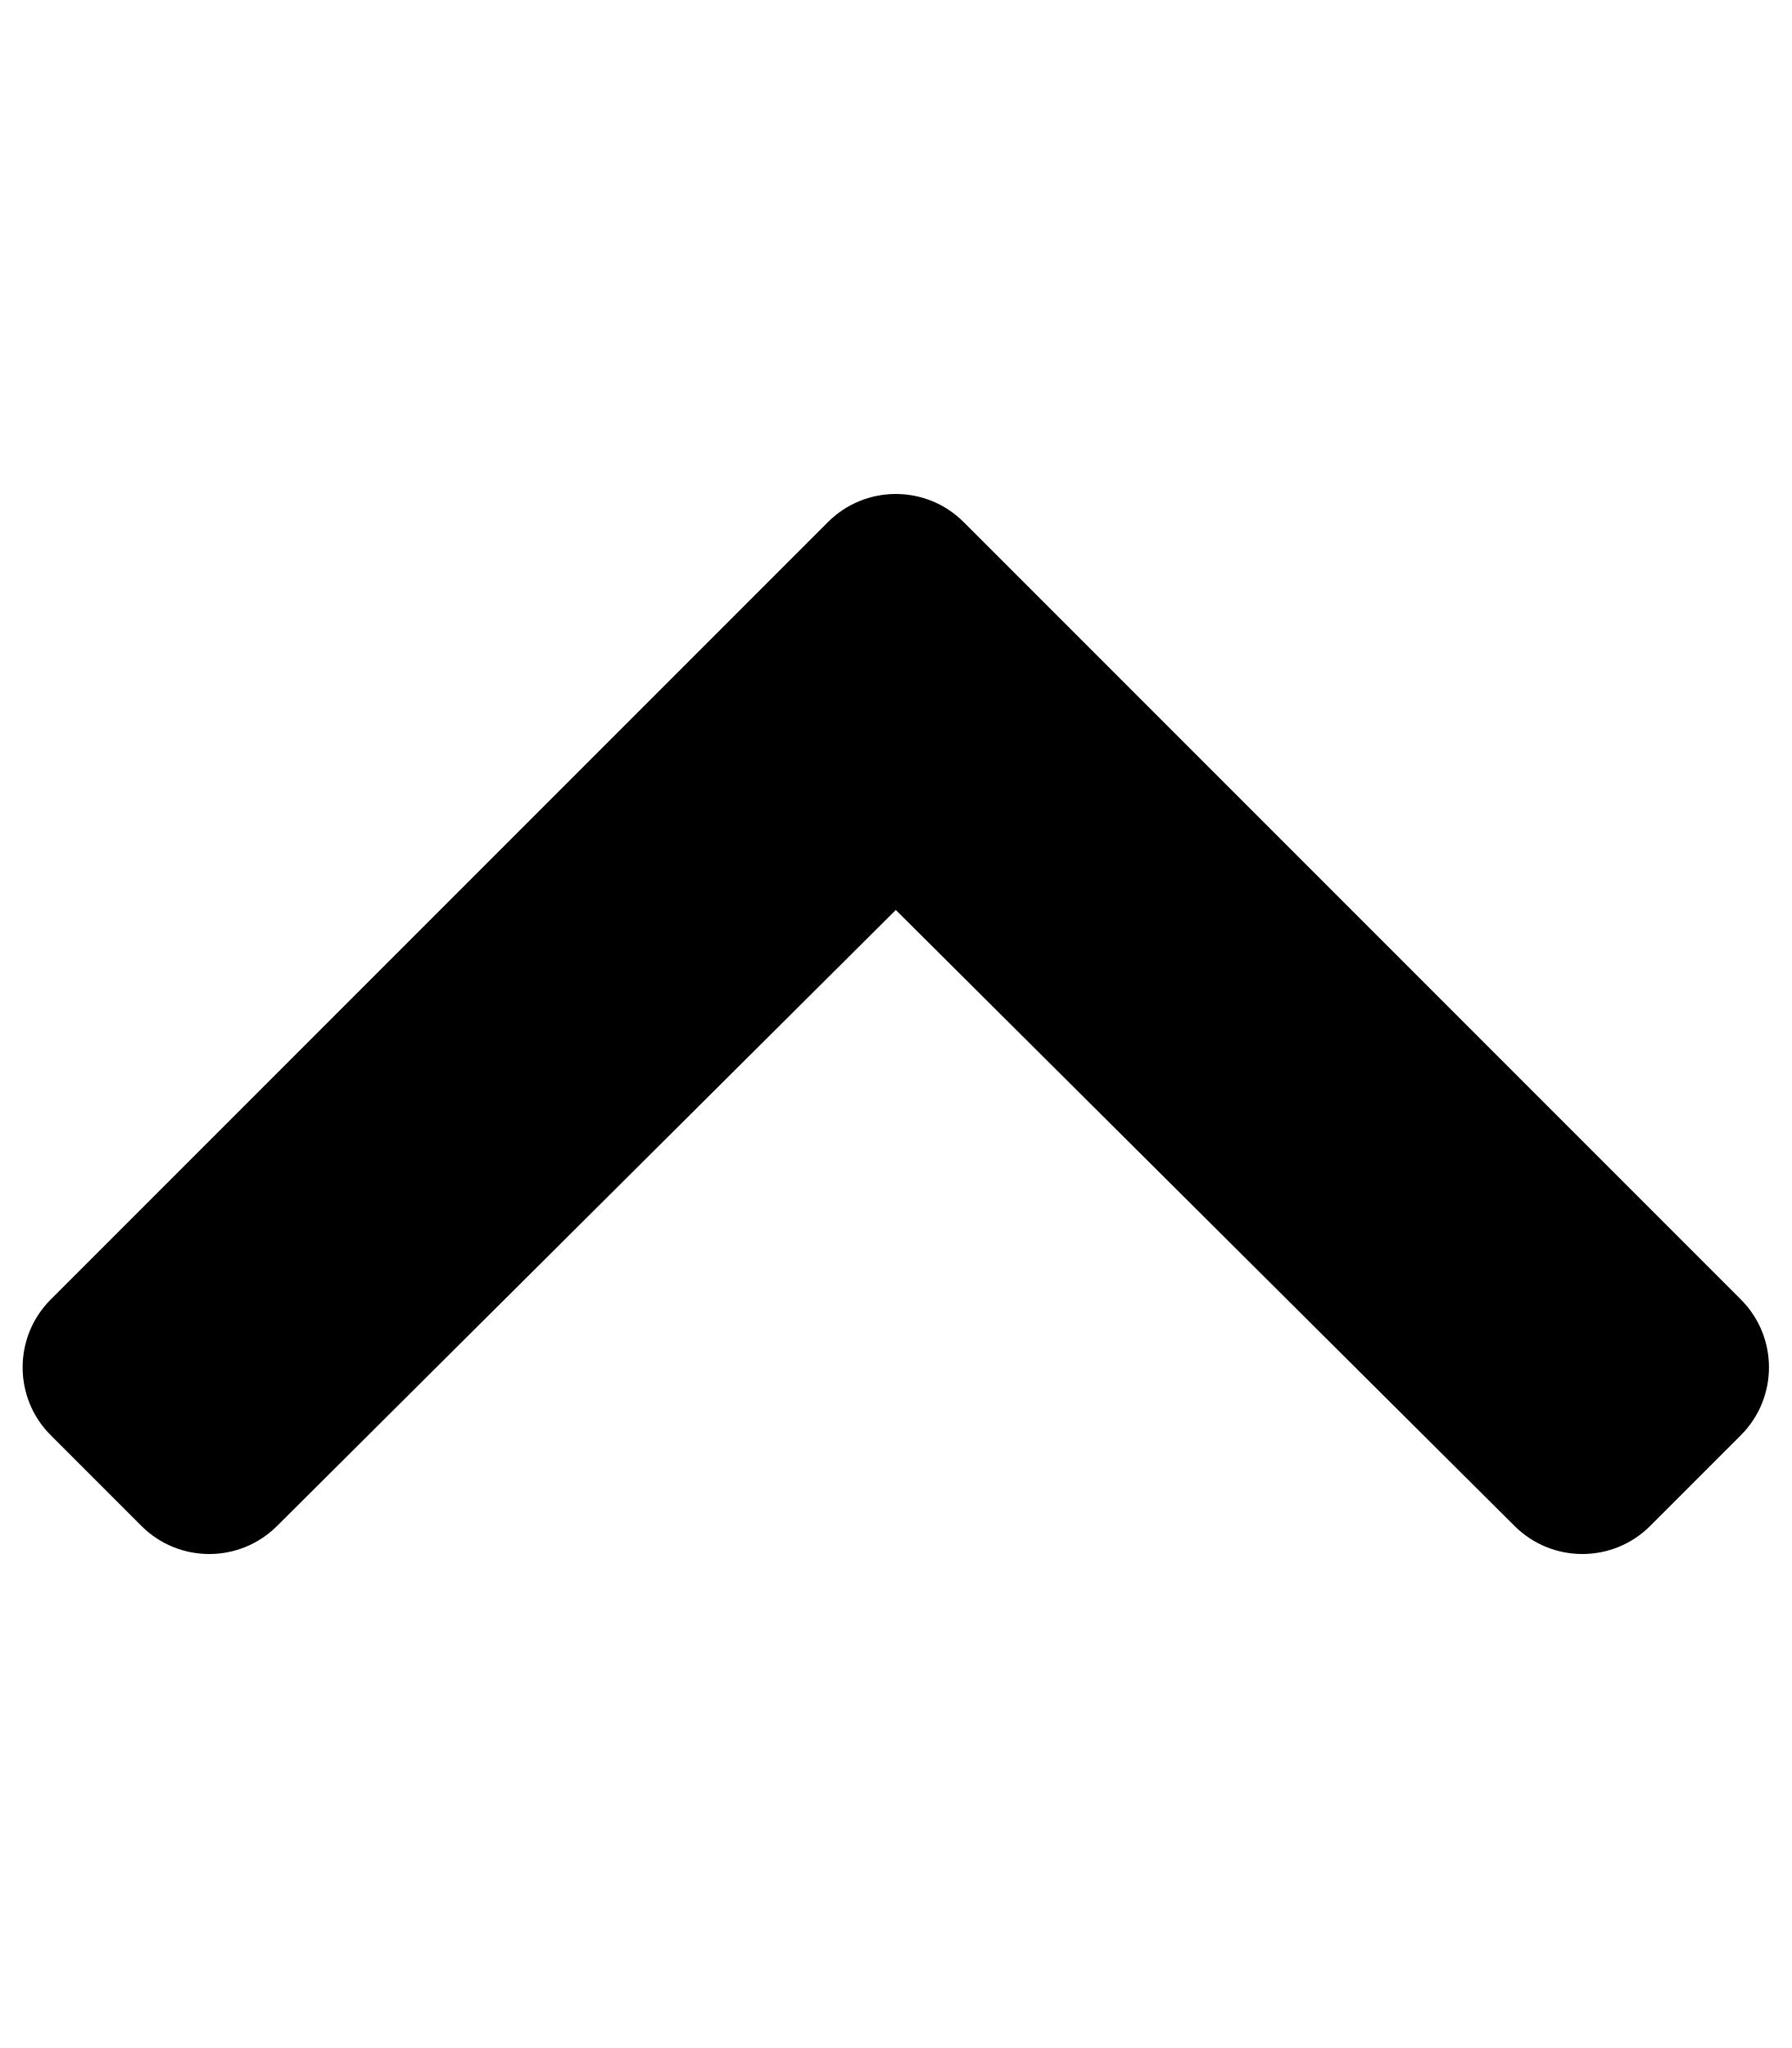
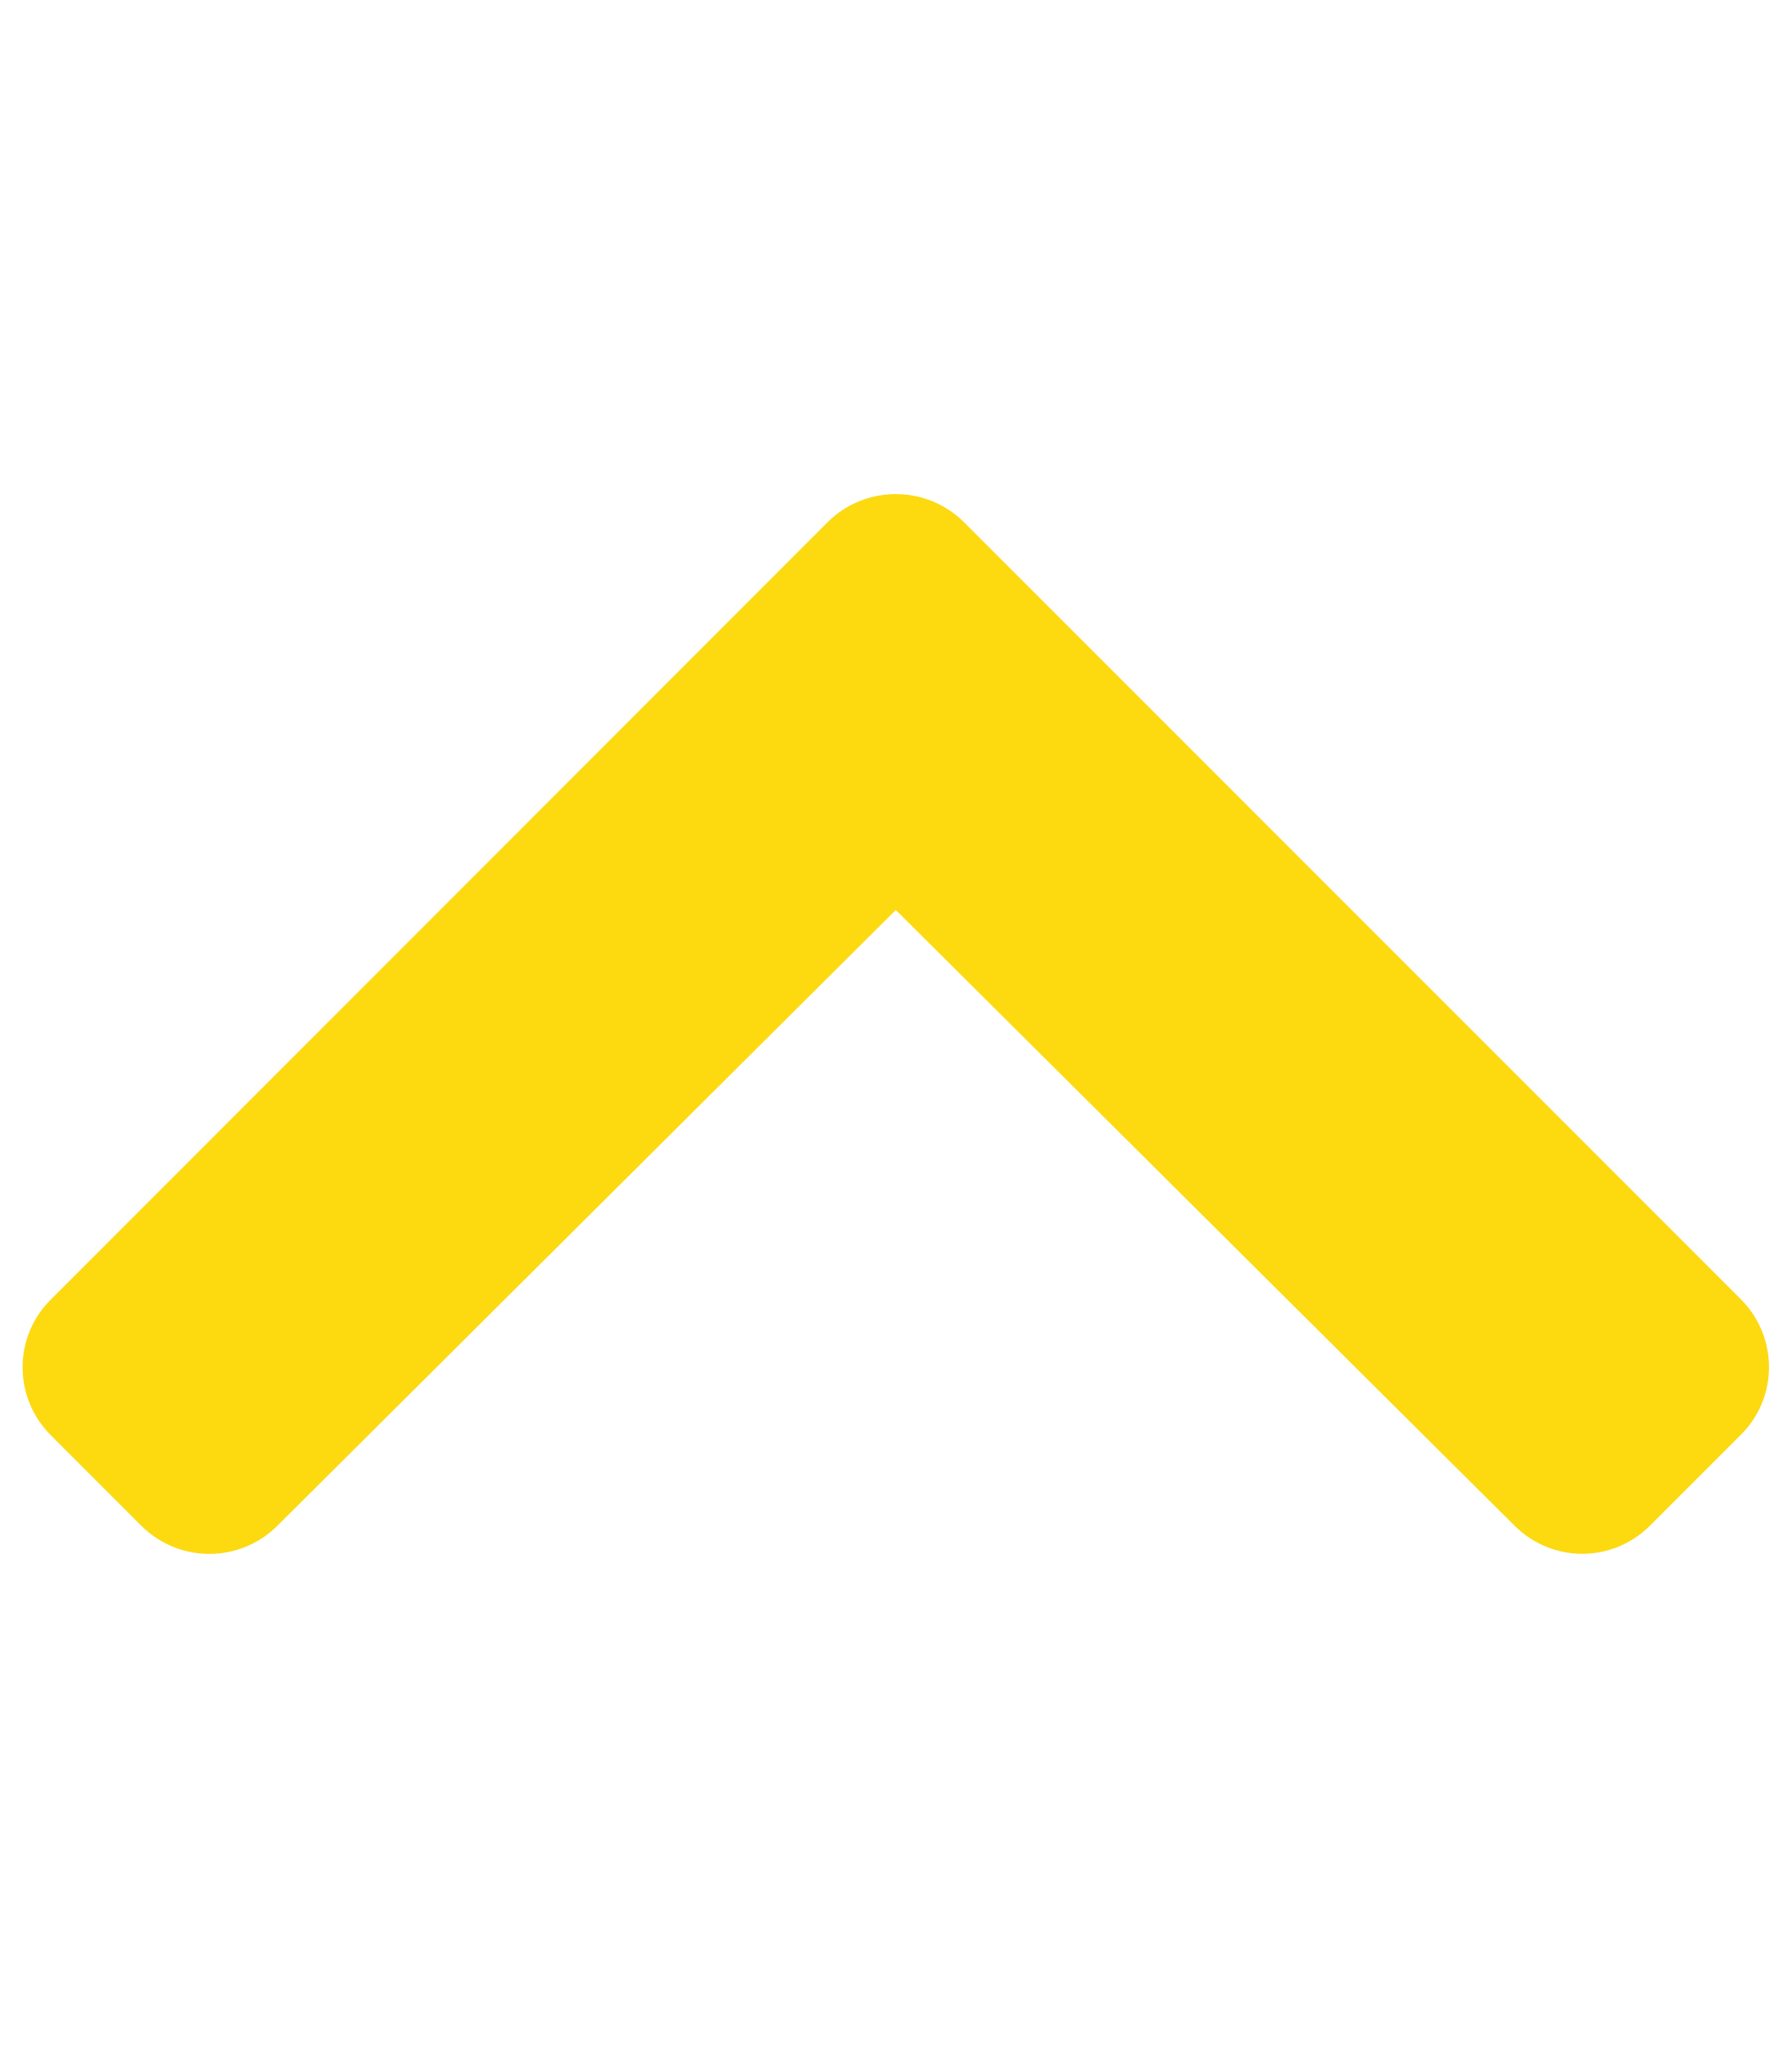
- <svg xmlns="http://www.w3.org/2000/svg" aria-hidden="true" focusable="false" data-prefix="fas" data-icon="chevron-up" class="svg-inline--fa fa-chevron-up fa-w-14" role="img" viewBox="0 0 448 512">
-   <path fill="currentColor" d="M240.971 130.524l194.343 194.343c9.373 9.373 9.373 24.569 0 33.941l-22.667 22.667c-9.357 9.357-24.522 9.375-33.901.04L224 227.495 69.255 381.516c-9.379 9.335-24.544 9.317-33.901-.04l-22.667-22.667c-9.373-9.373-9.373-24.569 0-33.941L207.03 130.525c9.372-9.373 24.568-9.373 33.941-.001z" />
+ <svg xmlns="http://www.w3.org/2000/svg" version="1.1" id="Layer_1" focusable="false" x="0px" y="0px" viewBox="0 0 448 512" style="enable-background:new 0 0 448 512;" xml:space="preserve">
+   <style type="text/css">
+ 	.st0{fill:#FDD910;}
+ </style>
+   <path class="st0" d="M241,130.5l194.3,194.3c9.4,9.4,9.4,24.6,0,33.9l-22.7,22.7c-9.4,9.4-24.5,9.4-33.9,0L224,227.5l-154.7,154  c-9.4,9.3-24.5,9.3-33.9,0l-22.7-22.7c-9.4-9.4-9.4-24.6,0-33.9L207,130.5C216.4,121.2,231.6,121.2,241,130.5L241,130.5z" />
</svg>
